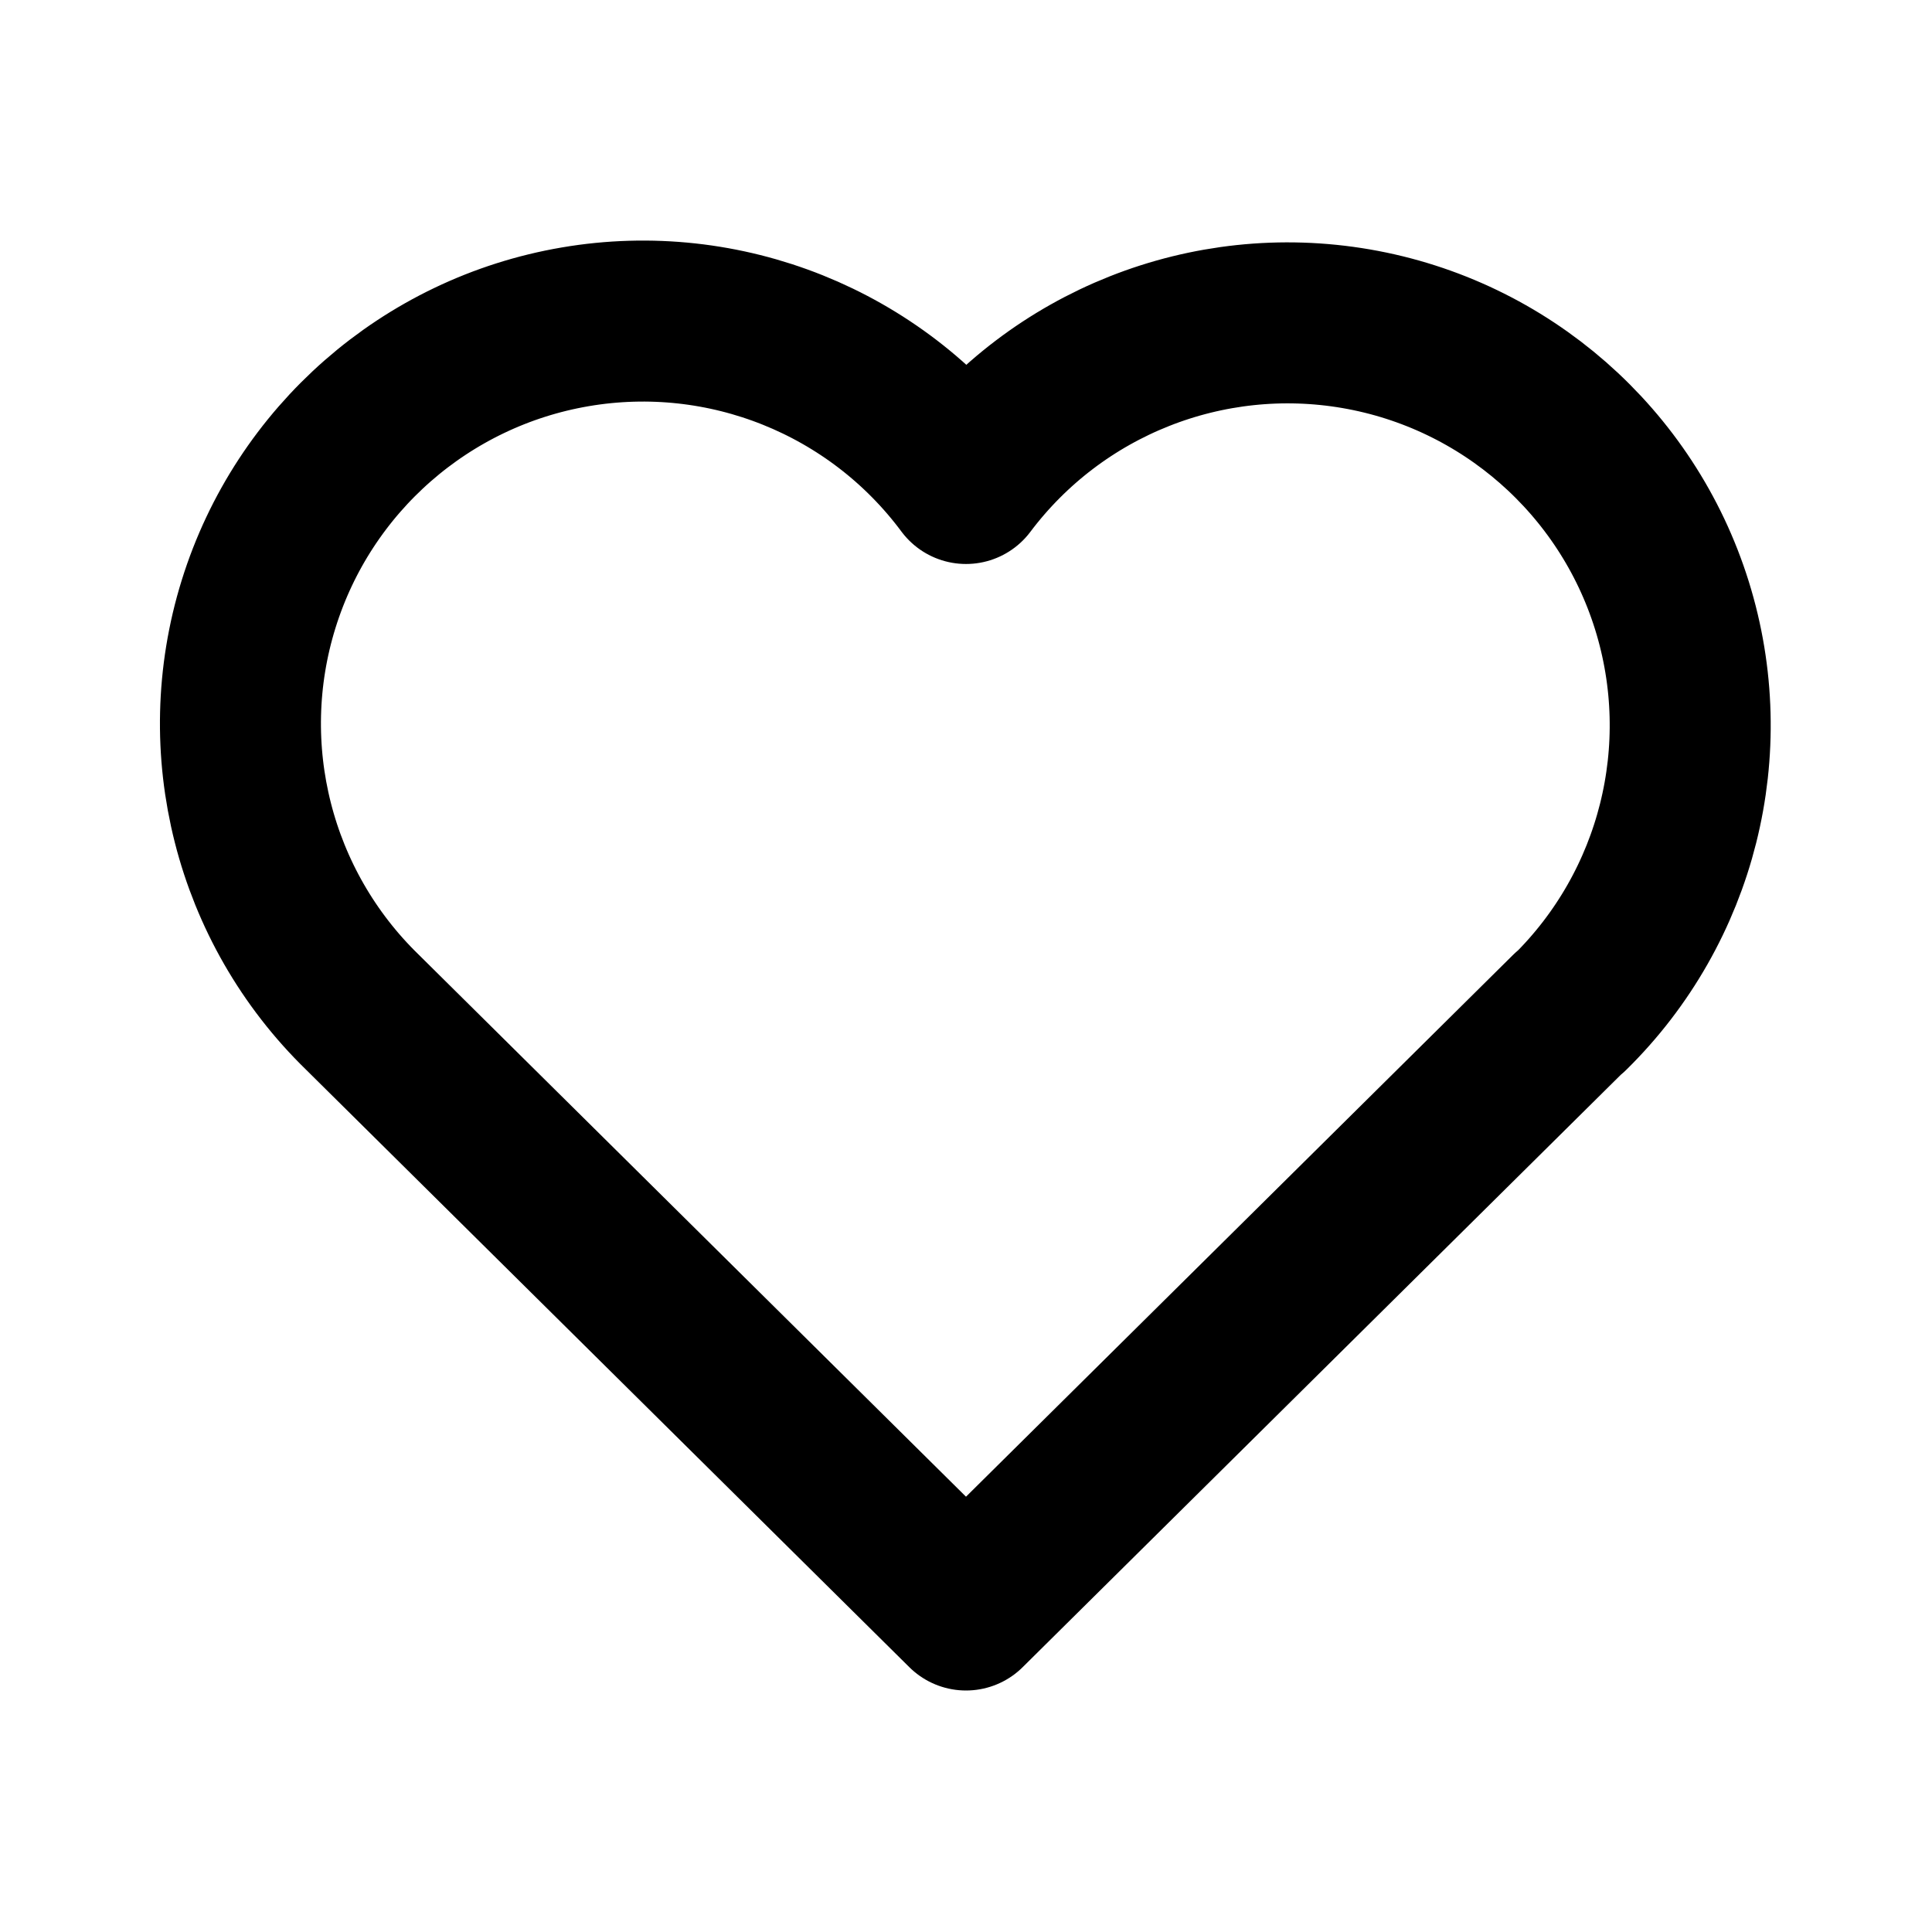
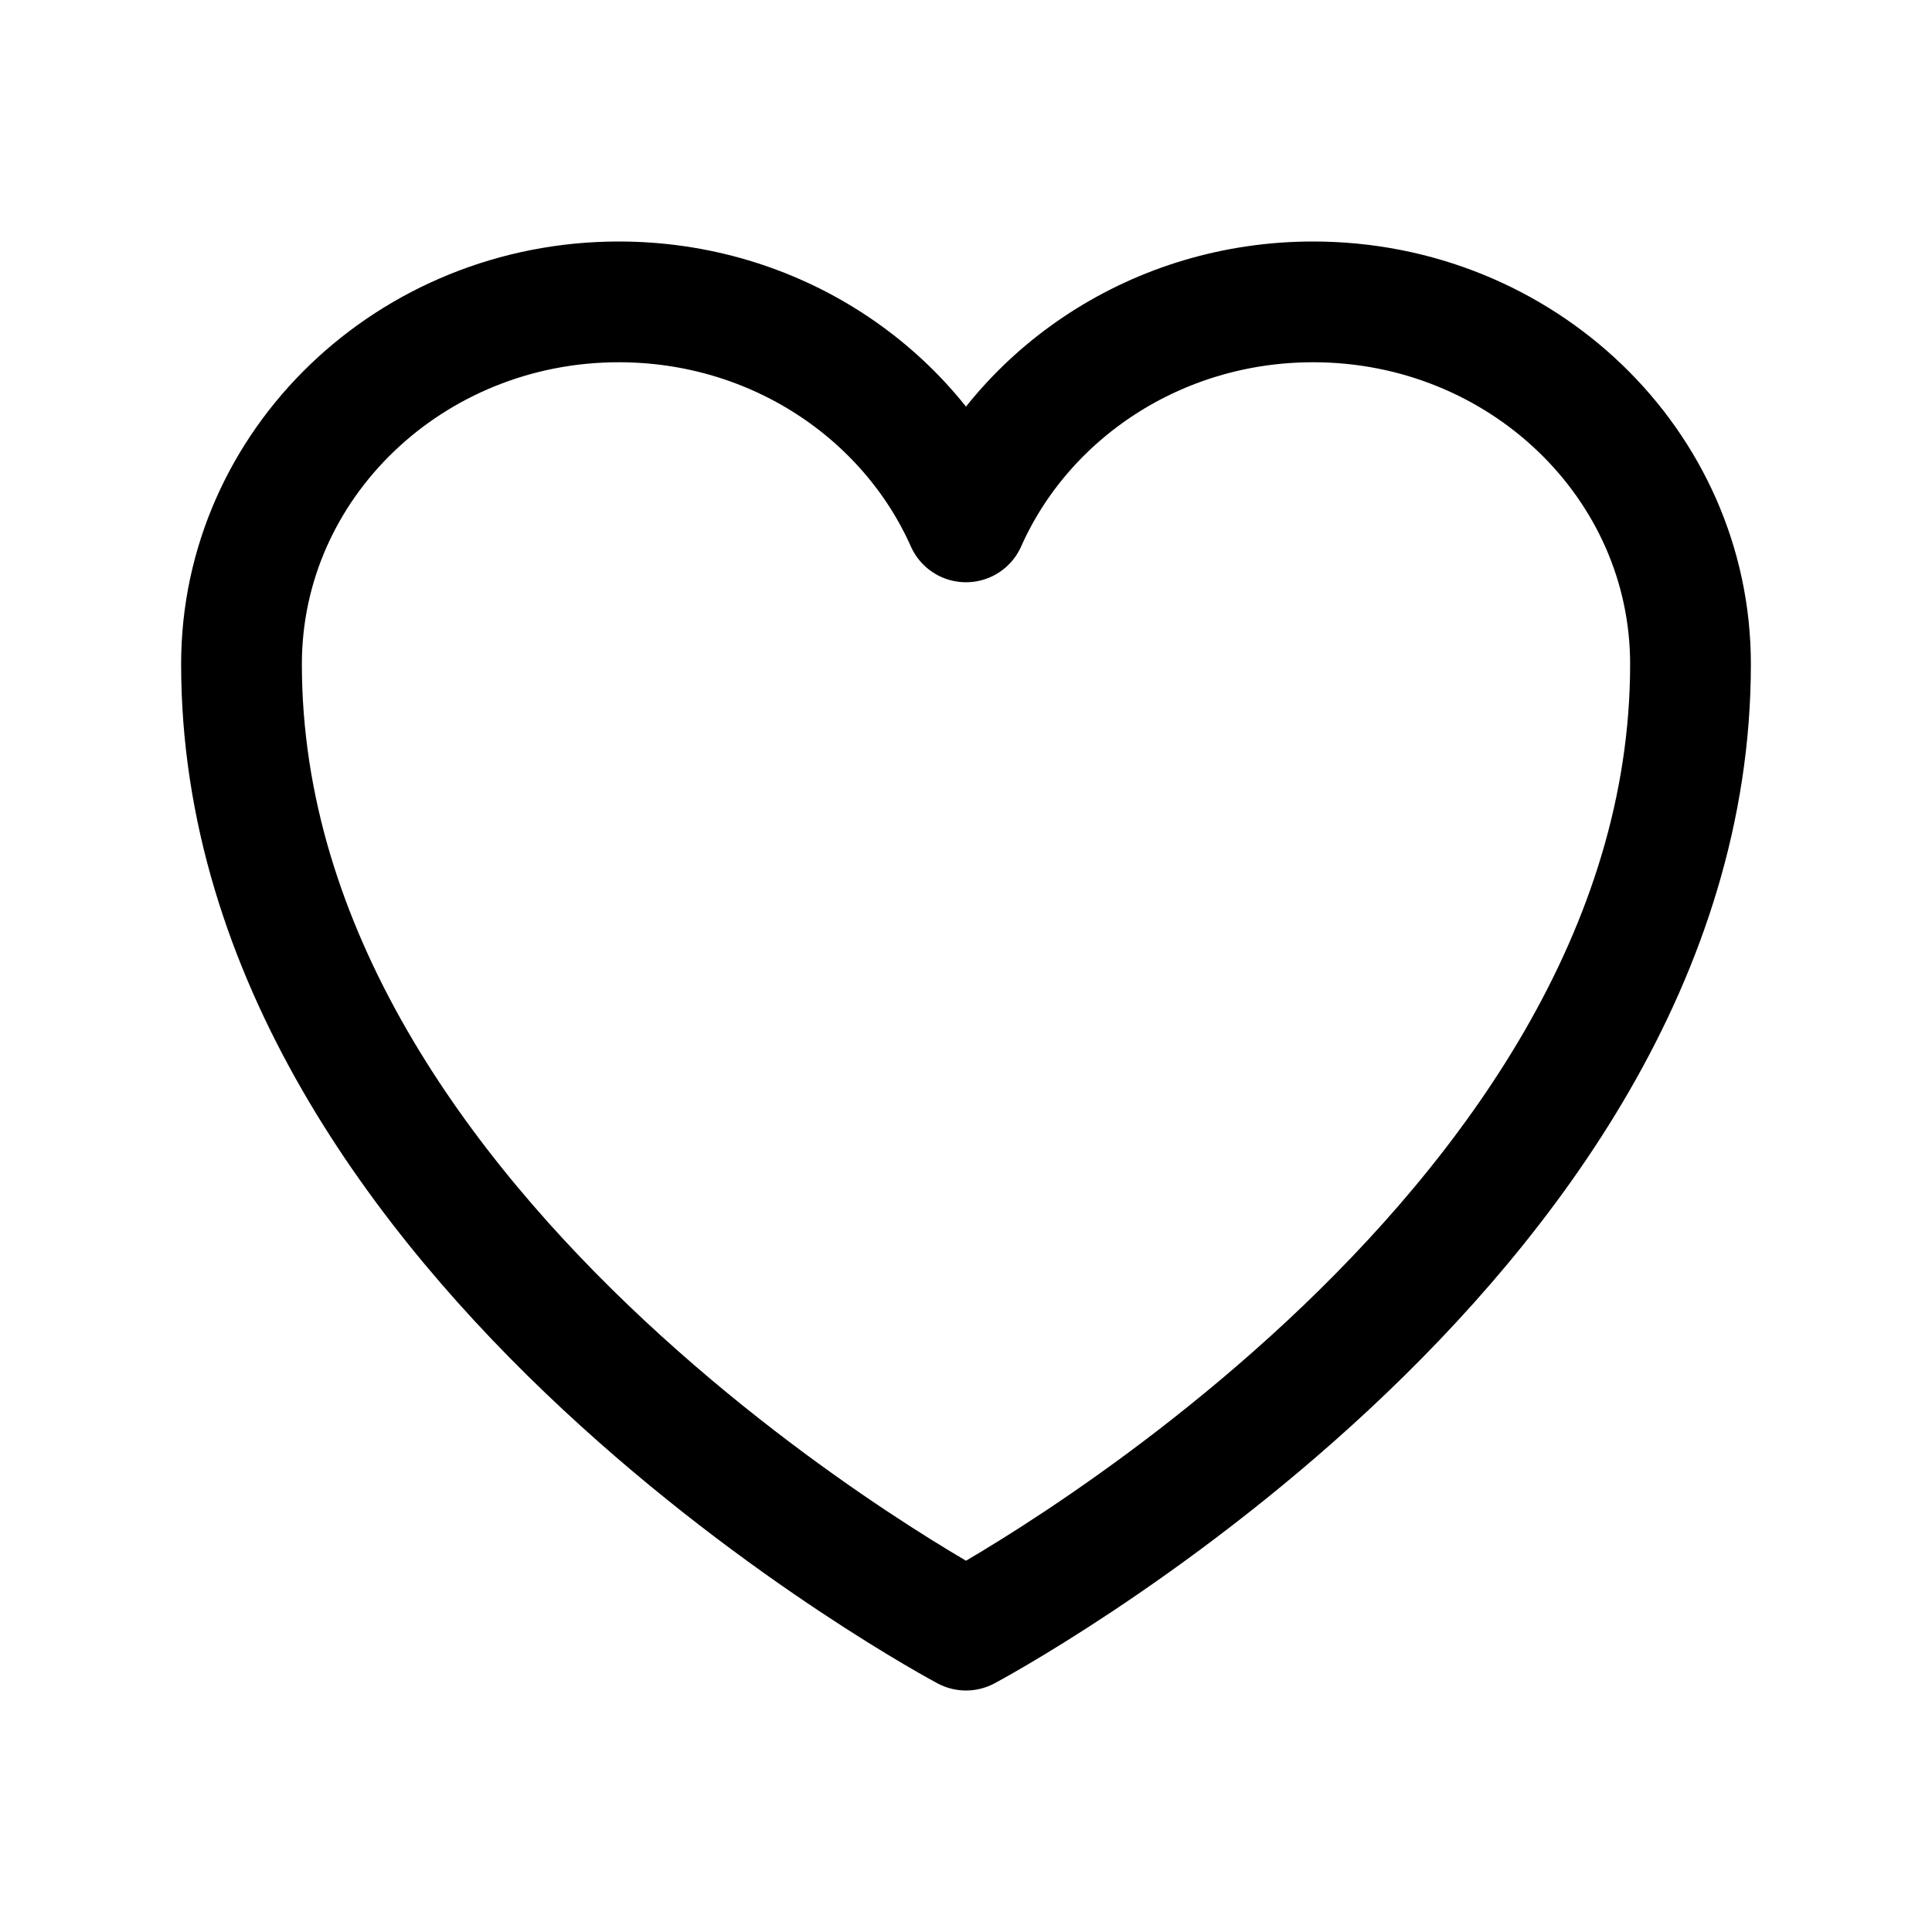
- <svg xmlns="http://www.w3.org/2000/svg" class="icon icon-tabler icon-tabler-heart" width="24" height="24" viewBox="0 0 24 24" stroke-width="2" stroke="currentColor" fill="none" stroke-linecap="round" stroke-linejoin="round">
-   <path stroke="none" d="M0 0h24v24H0z" fill="none" />
-   <path d="M19.5 12.572l-7.5 7.428l-7.5 -7.428a5 5 0 1 1 7.5 -6.566a5 5 0 1 1 7.5 6.572" />
+ <svg xmlns="http://www.w3.org/2000/svg" fill="none" viewBox="0 0 24 24" stroke-width="1.5" stroke="currentColor" class="w-6 h-6">
+   <path stroke-linecap="round" stroke-linejoin="round" d="M21 8.25c0-2.485-2.099-4.5-4.688-4.5-1.935 0-3.597 1.126-4.312 2.733-.715-1.607-2.377-2.733-4.313-2.733C5.1 3.75 3 5.765 3 8.25c0 7.22 9 12 9 12s9-4.78 9-12z" />
</svg>
